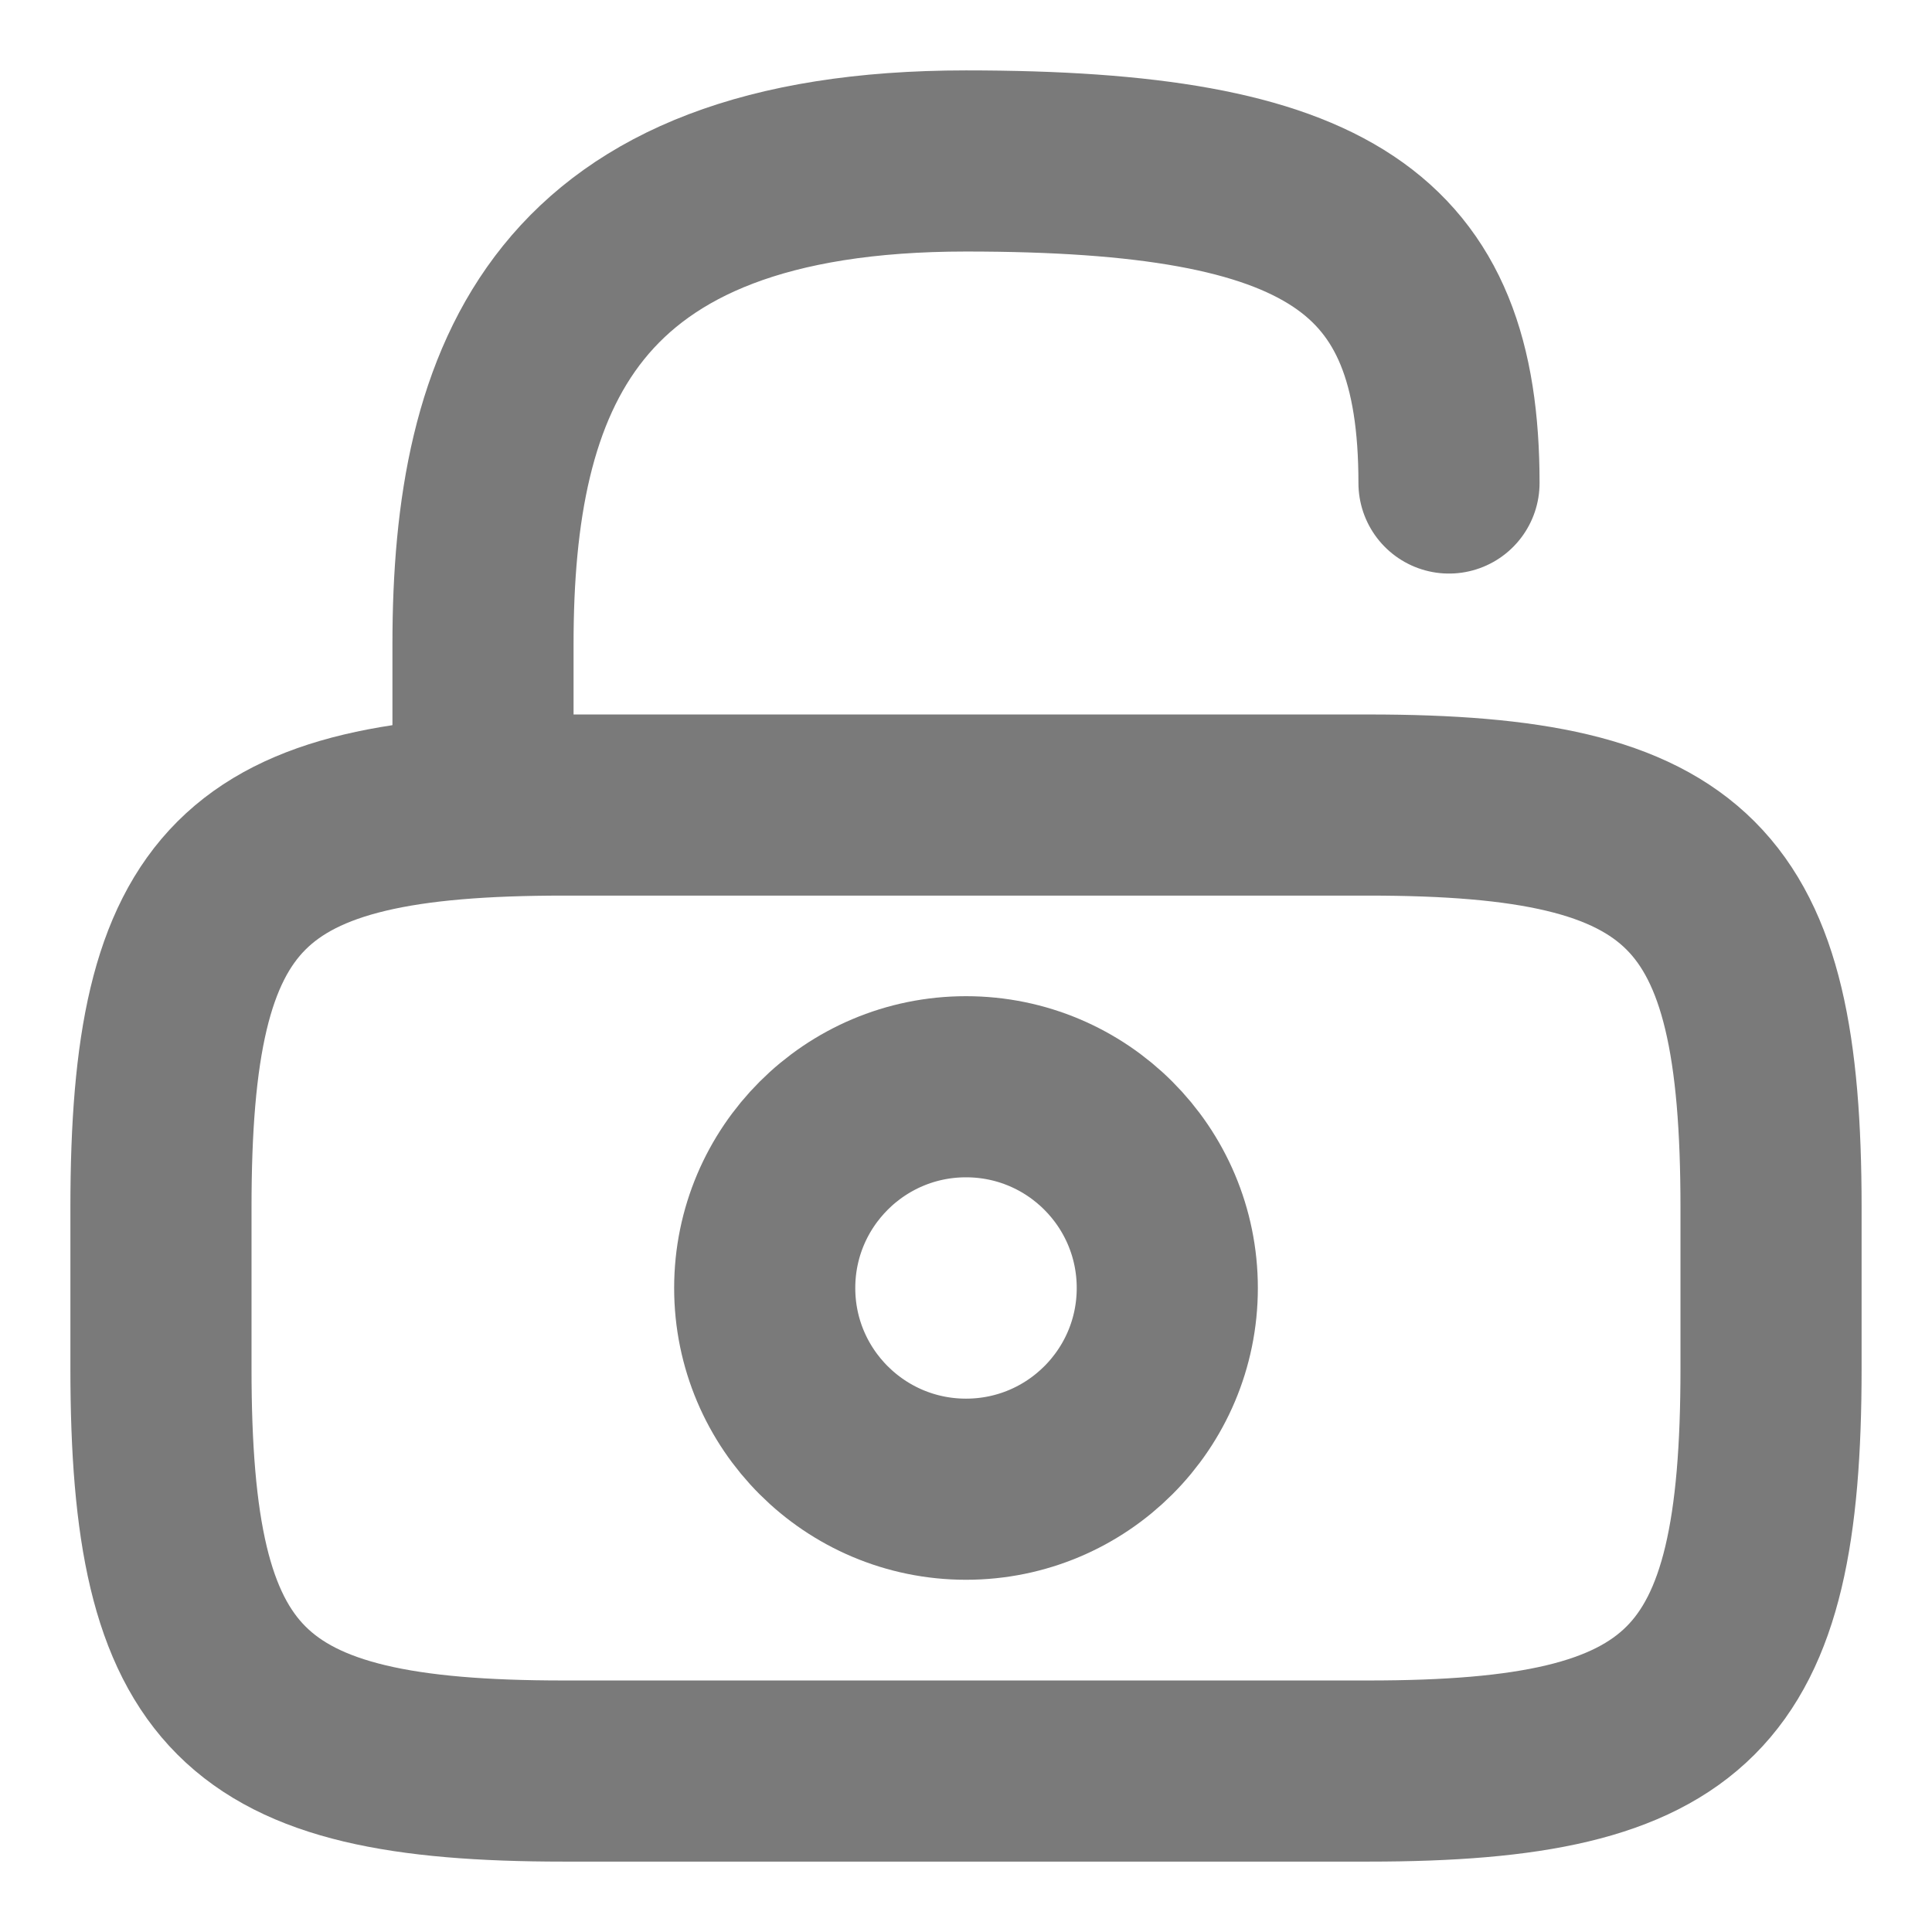
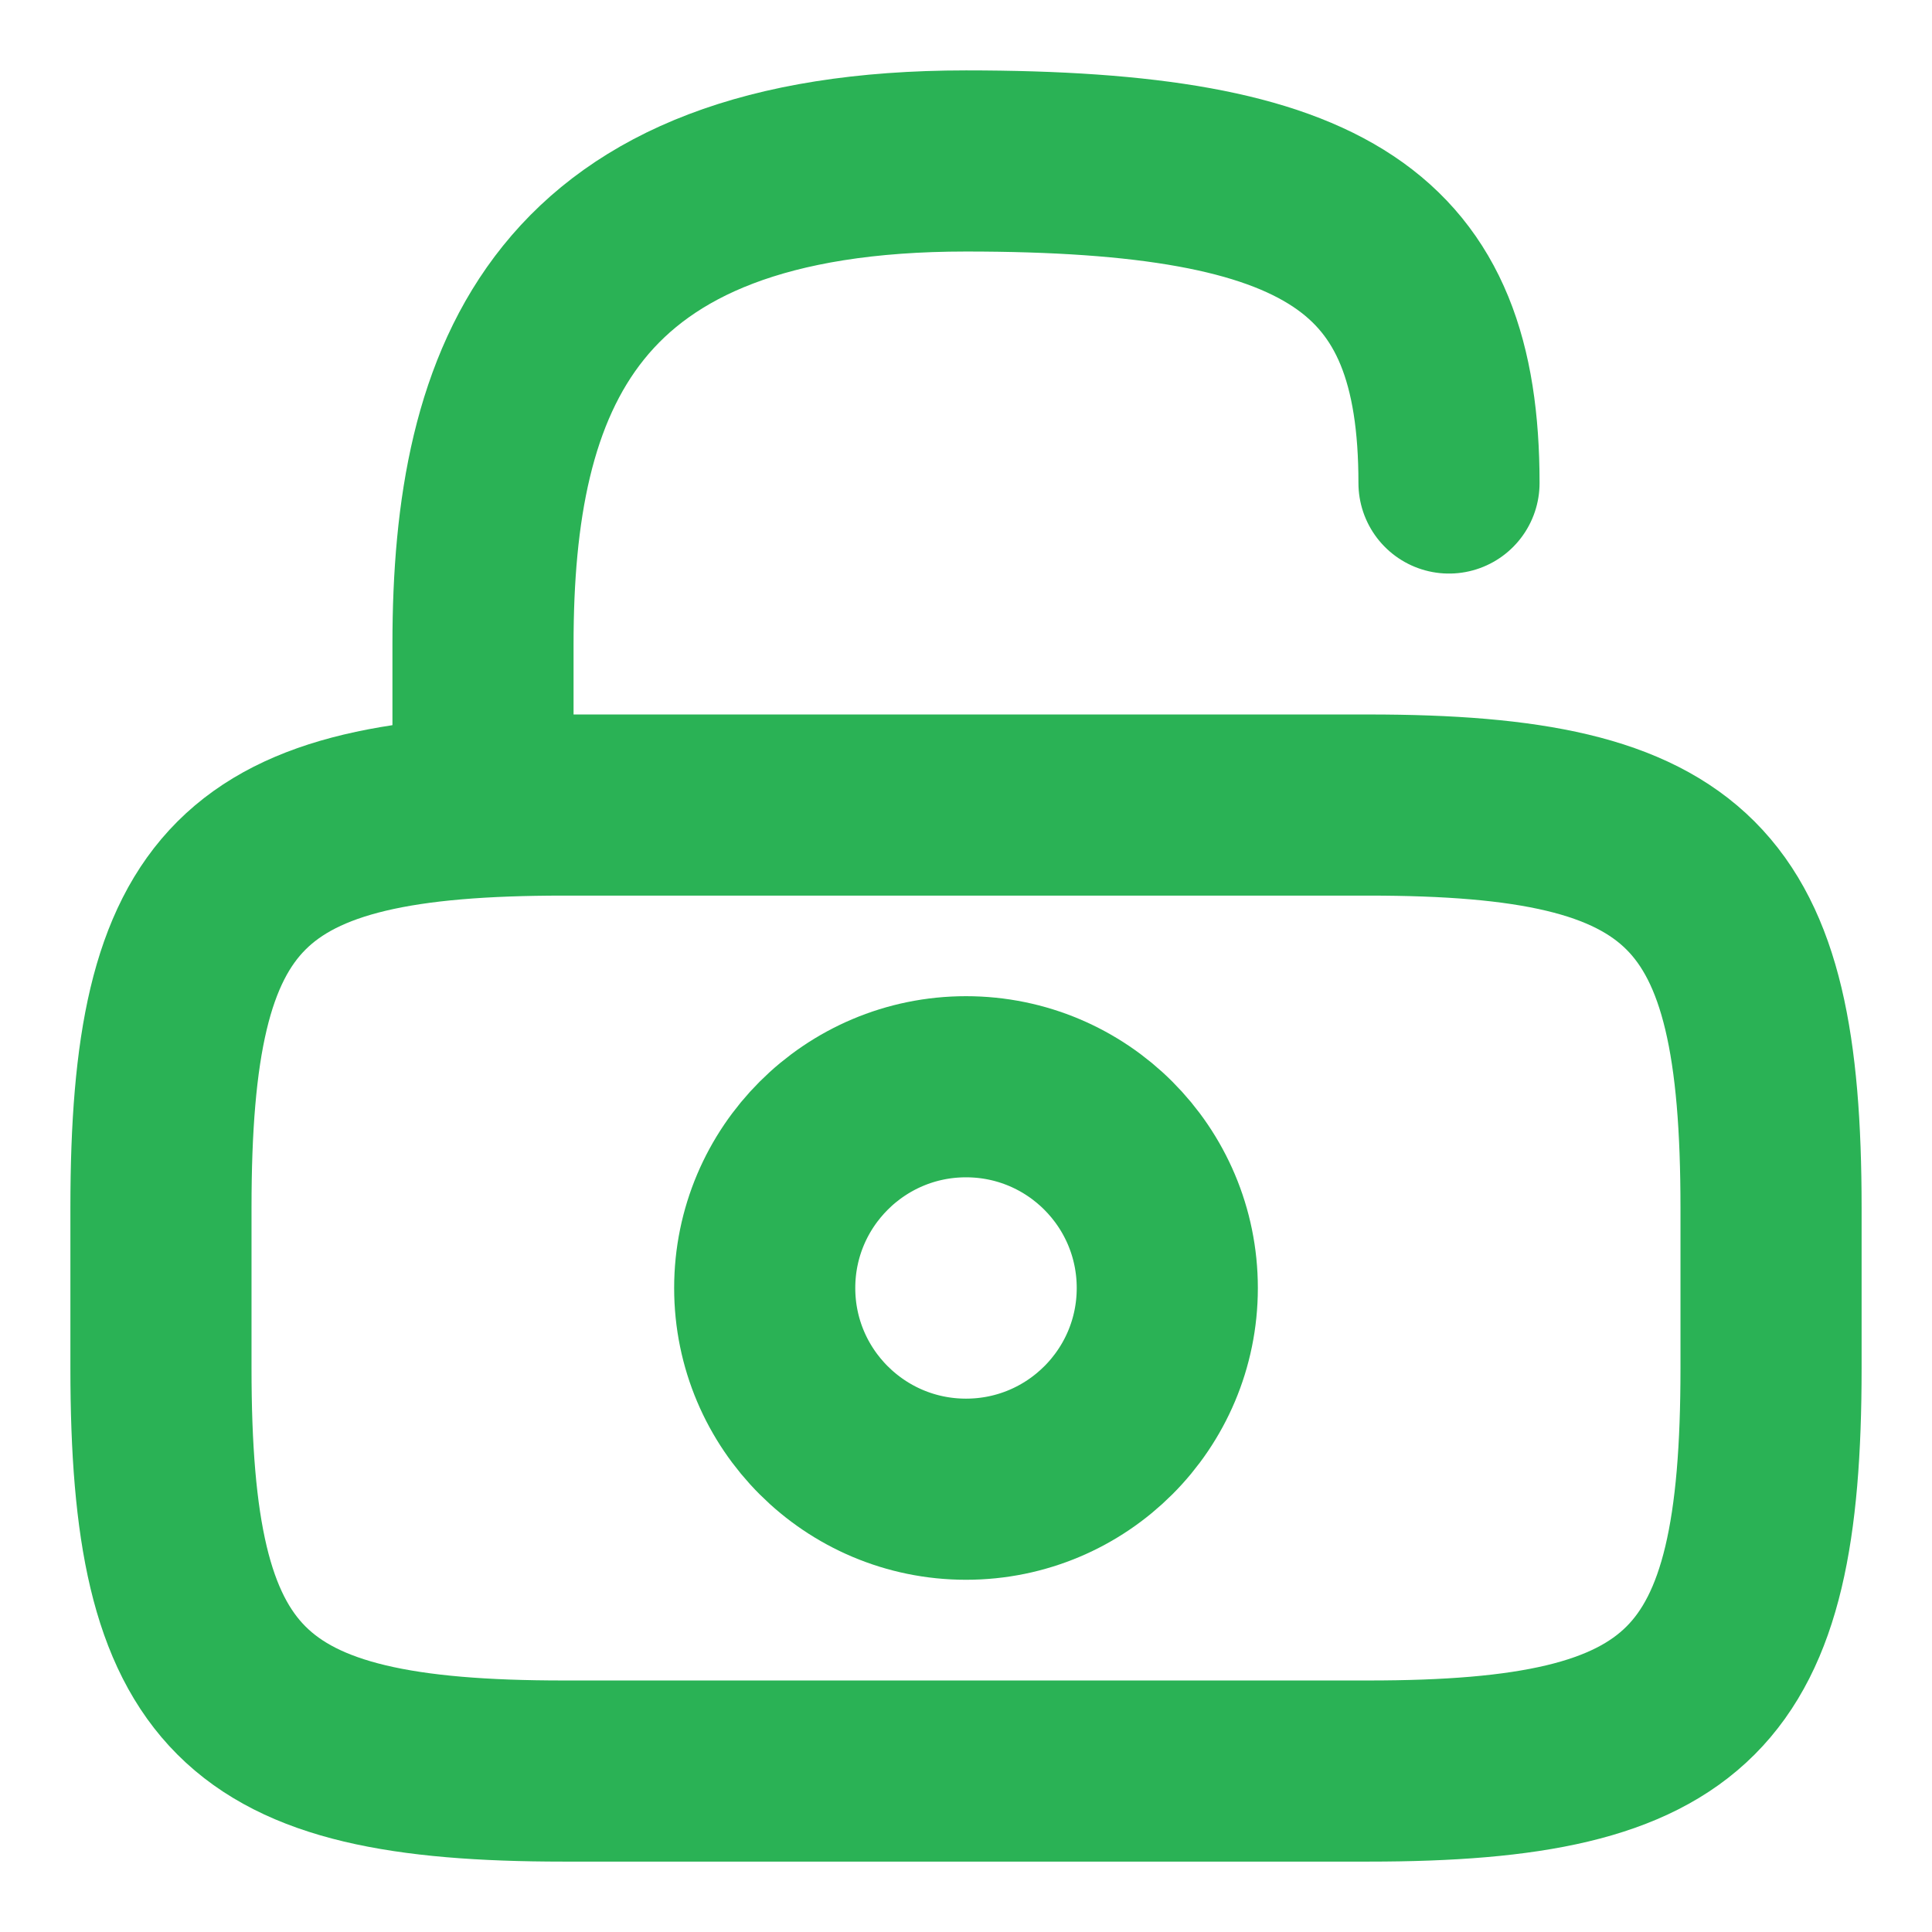
<svg xmlns="http://www.w3.org/2000/svg" width="16" height="16" viewBox="0 0 16 16" fill="none">
-   <path d="M11.334 14.667H4.667C2 14.667 1.333 14 1.333 11.334V10C1.333 7.334 2 6.667 4.667 6.667H11.334C14 6.667 14.667 7.334 14.667 10V11.334C14.667 14 14 14.667 11.334 14.667Z" stroke="#7A7A7A" stroke-width="1.5" stroke-linecap="round" stroke-linejoin="round" />
-   <path d="M4 6.666V5.333C4 3.126 4.667 1.333 8 1.333C11 1.333 12 2 12 4" stroke="#7A7A7A" stroke-width="1.5" stroke-linecap="round" stroke-linejoin="round" />
-   <path d="M8 12.333C8.921 12.333 9.667 11.587 9.667 10.667C9.667 9.746 8.921 9 8 9C7.08 9 6.333 9.746 6.333 10.667C6.333 11.587 7.08 12.333 8 12.333Z" stroke="#7A7A7A" stroke-width="1.5" stroke-linecap="round" stroke-linejoin="round" />
+   <path d="M11.334 14.667H4.667C2 14.667 1.333 14 1.333 11.334V10C1.333 7.334 2 6.667 4.667 6.667H11.334C14 6.667 14.667 7.334 14.667 10V11.334C14.667 14 14 14.667 11.334 14.667Z" stroke="#2AB255" stroke-width="1.5" stroke-linecap="round" stroke-linejoin="round" />
+   <path d="M4 6.666V5.333C4 3.126 4.667 1.333 8 1.333C11 1.333 12 2 12 4" stroke="#2AB255" stroke-width="1.5" stroke-linecap="round" stroke-linejoin="round" />
+   <path d="M8 12.333C8.921 12.333 9.667 11.587 9.667 10.667C9.667 9.746 8.921 9 8 9C7.08 9 6.333 9.746 6.333 10.667C6.333 11.587 7.08 12.333 8 12.333Z" stroke="#2AB255" stroke-width="1.5" stroke-linecap="round" stroke-linejoin="round" />
</svg>
